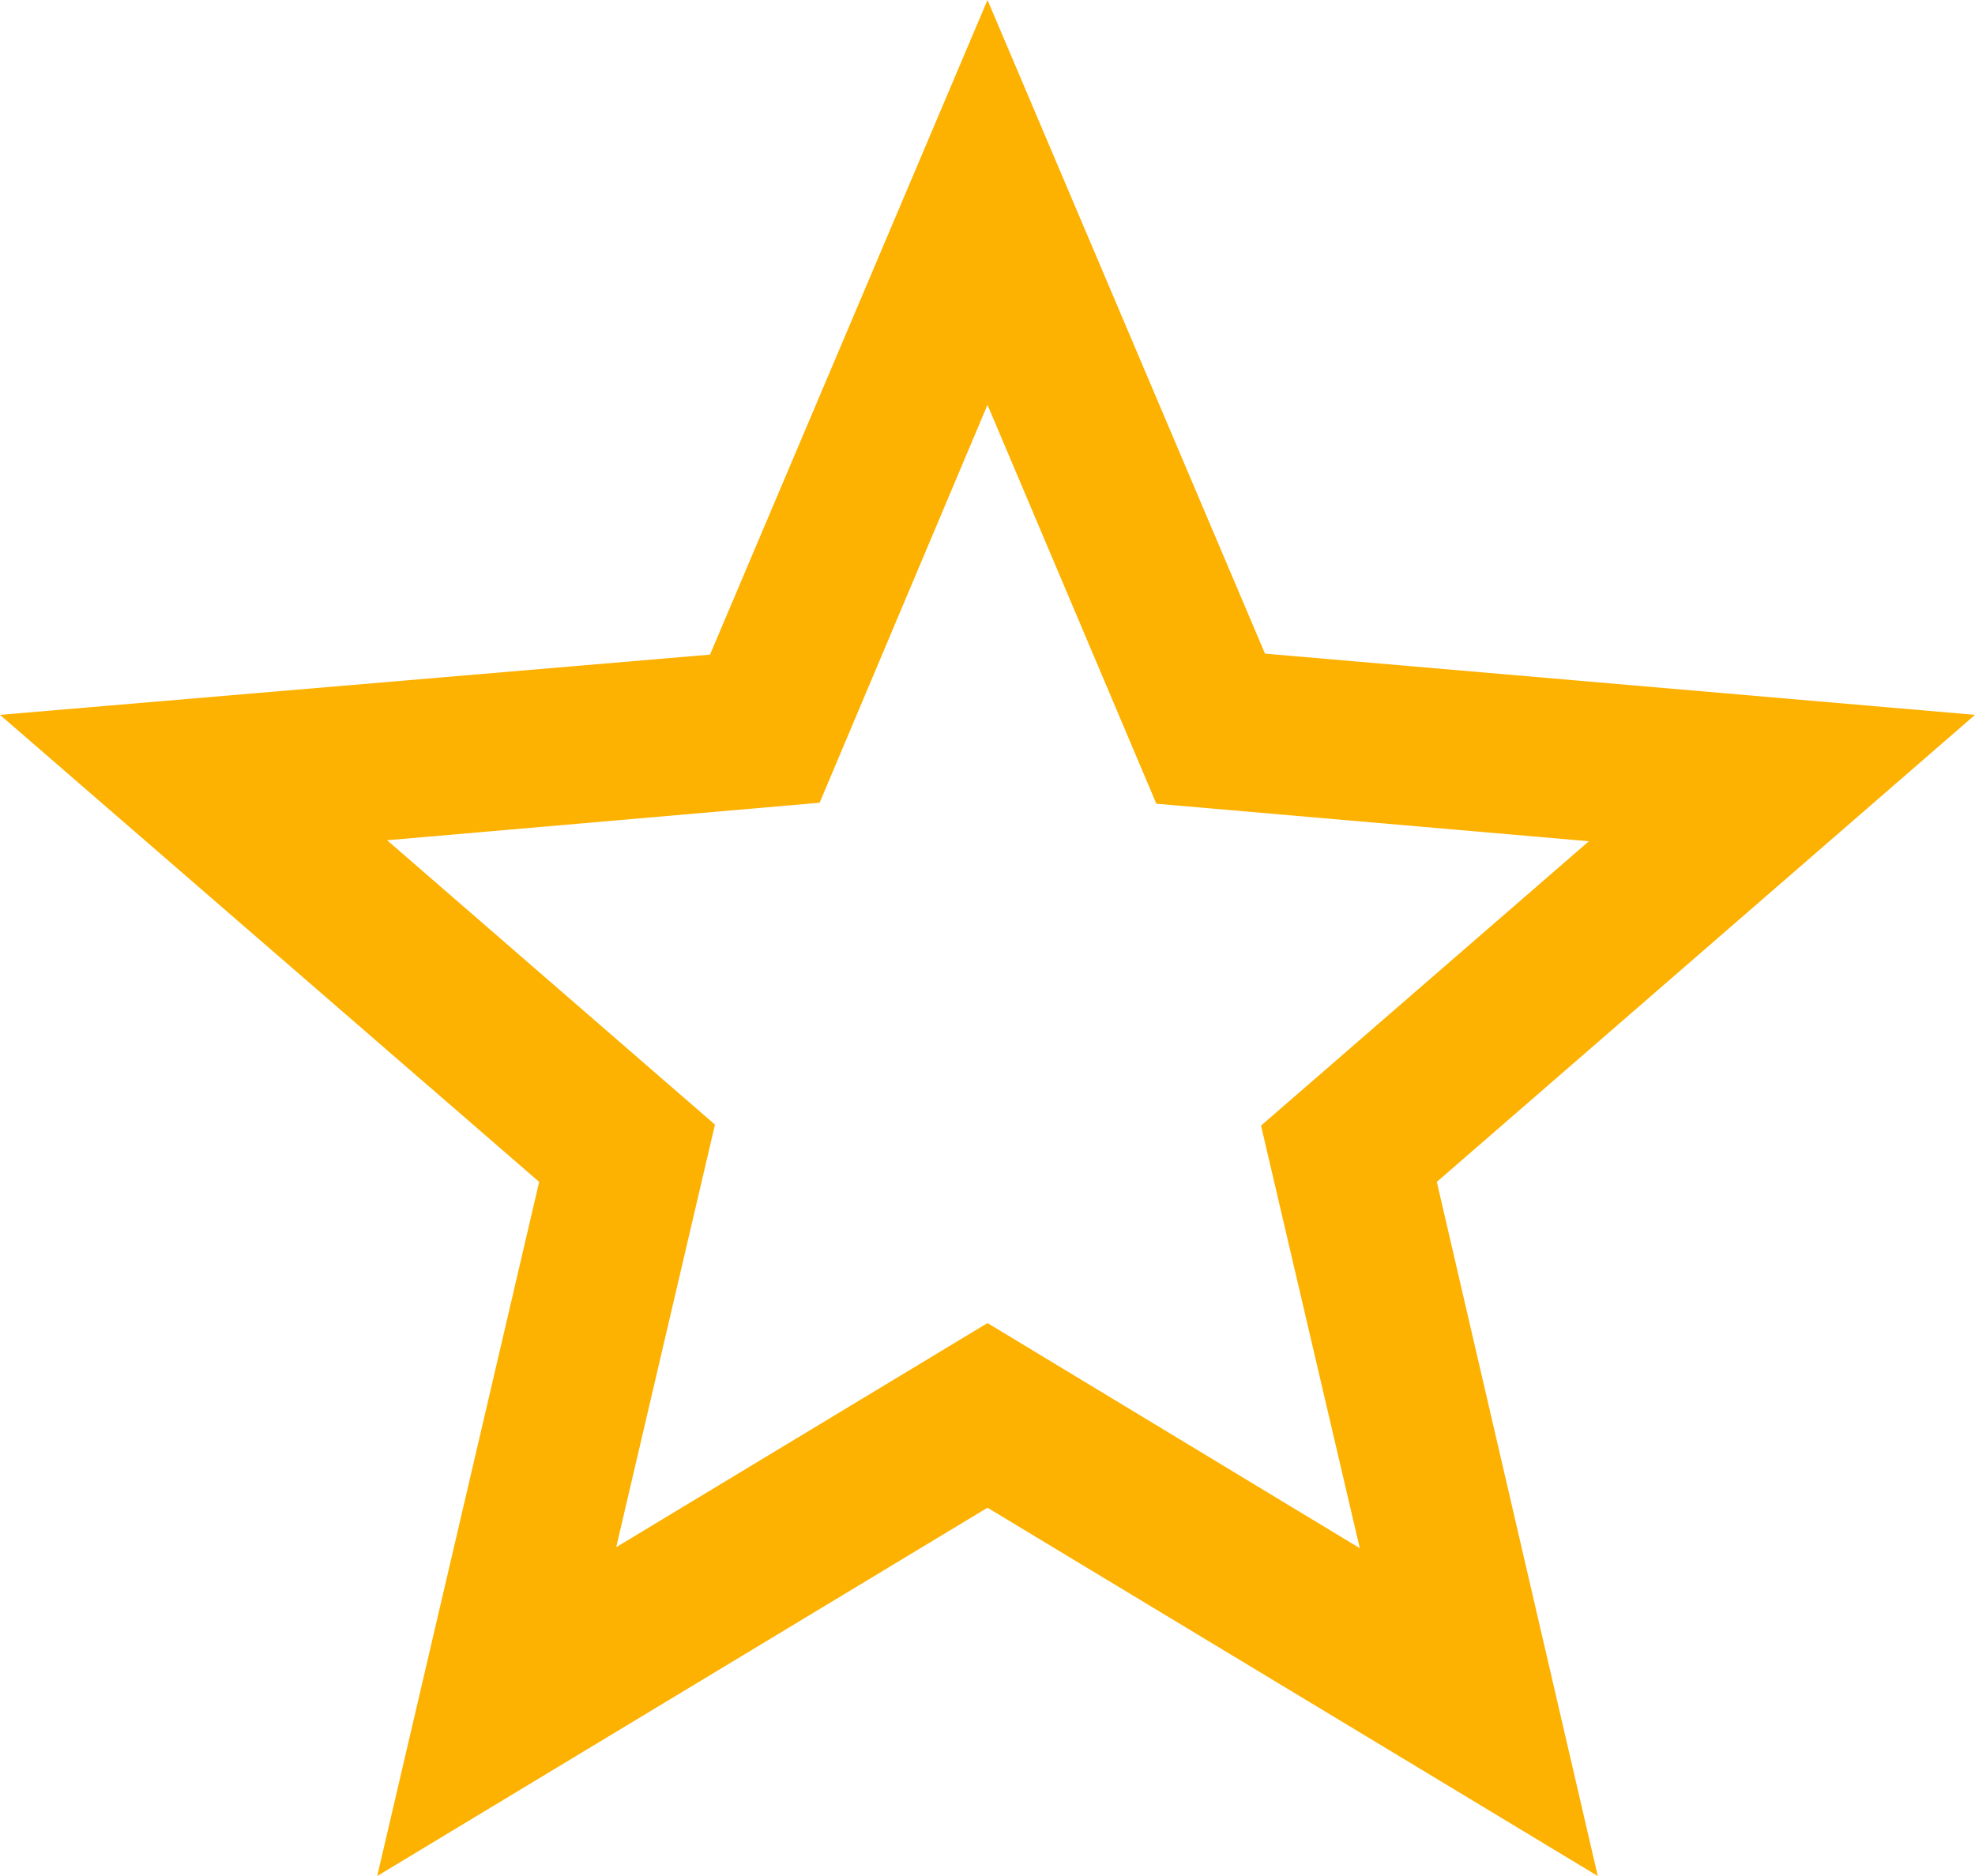
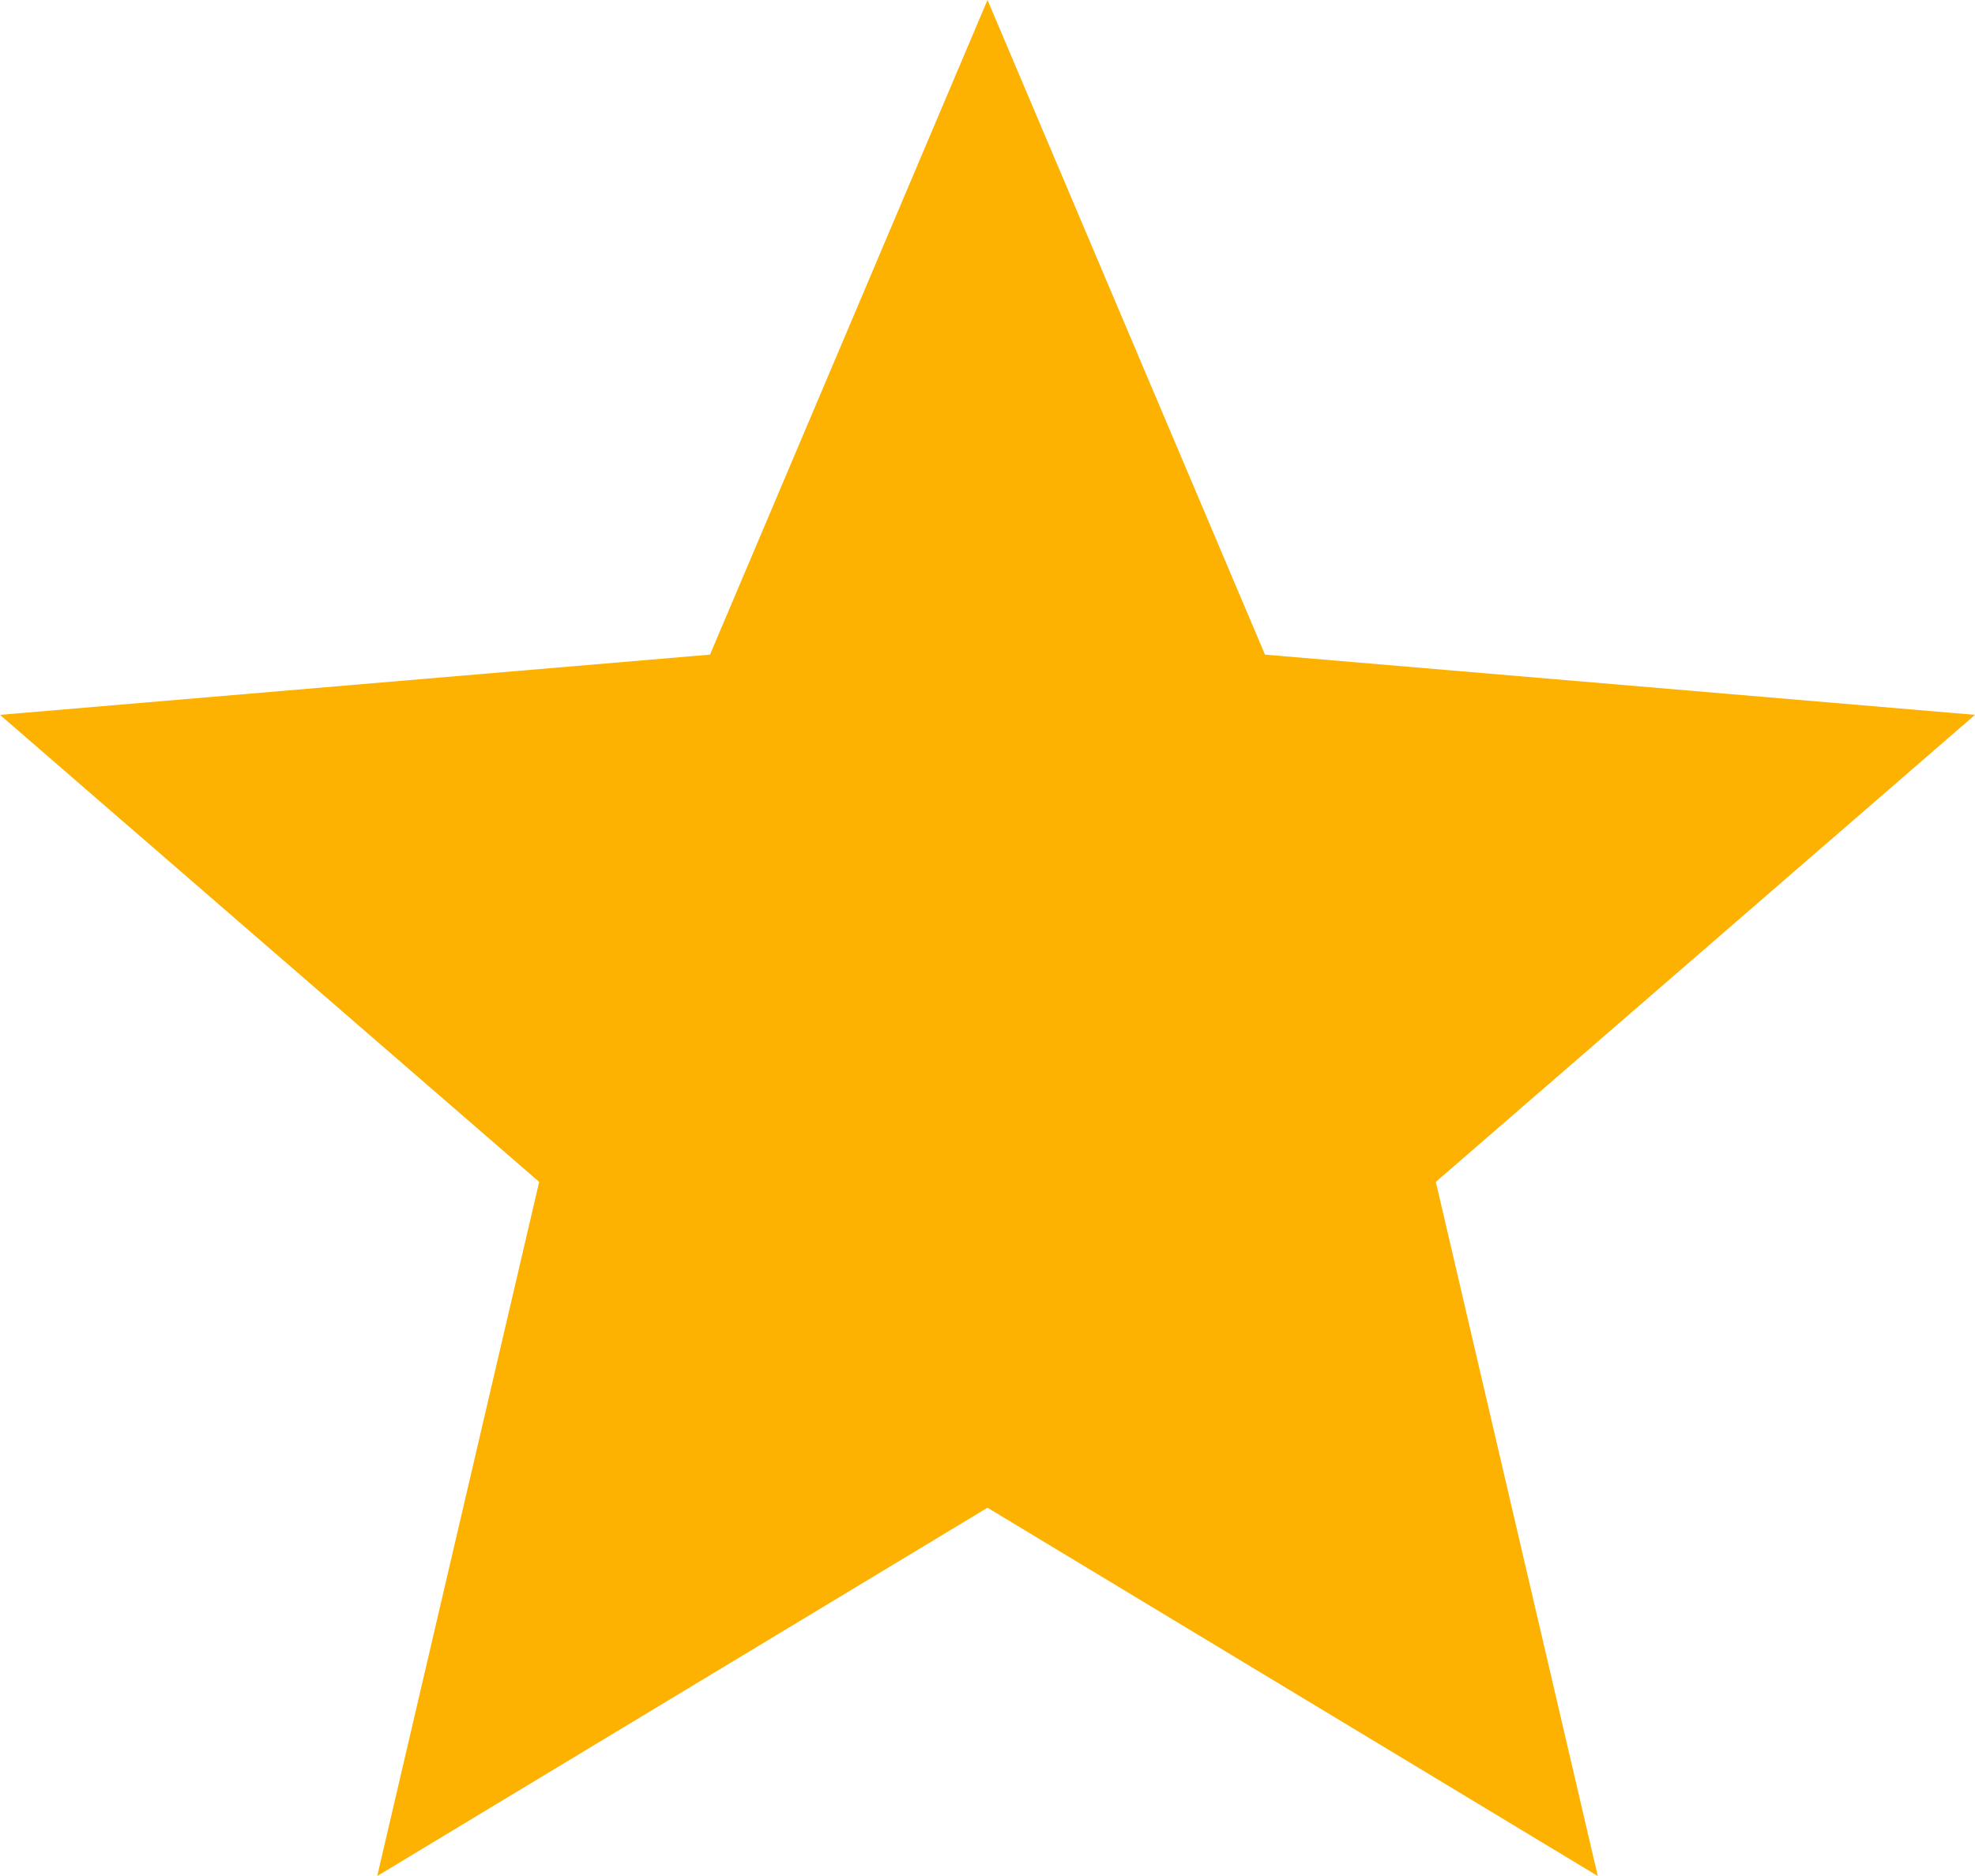
<svg xmlns="http://www.w3.org/2000/svg" width="20" height="19" viewBox="0 0 20 19" fill="none">
-   <path d="M20 7.24L12.81 6.62L10 0L7.19 6.63L0 7.24L5.46 11.97L3.82 19L10 15.27L16.18 19L14.55 11.97L20 7.24ZM10 13.4L6.24 15.67L7.24 11.39L3.92 8.51L8.3 8.13L10 4.1L11.71 8.14L16.09 8.52L12.77 11.4L13.77 15.68L10 13.4Z" fill="#FDB100" />
+   <path d="M10 15.27L16.18 19L14.54 11.97L20 7.24L12.81 6.63L10 0L7.19 6.63L0 7.24L5.46 11.97L3.82 19L10 15.27Z" fill="#FDB100" />
</svg>
